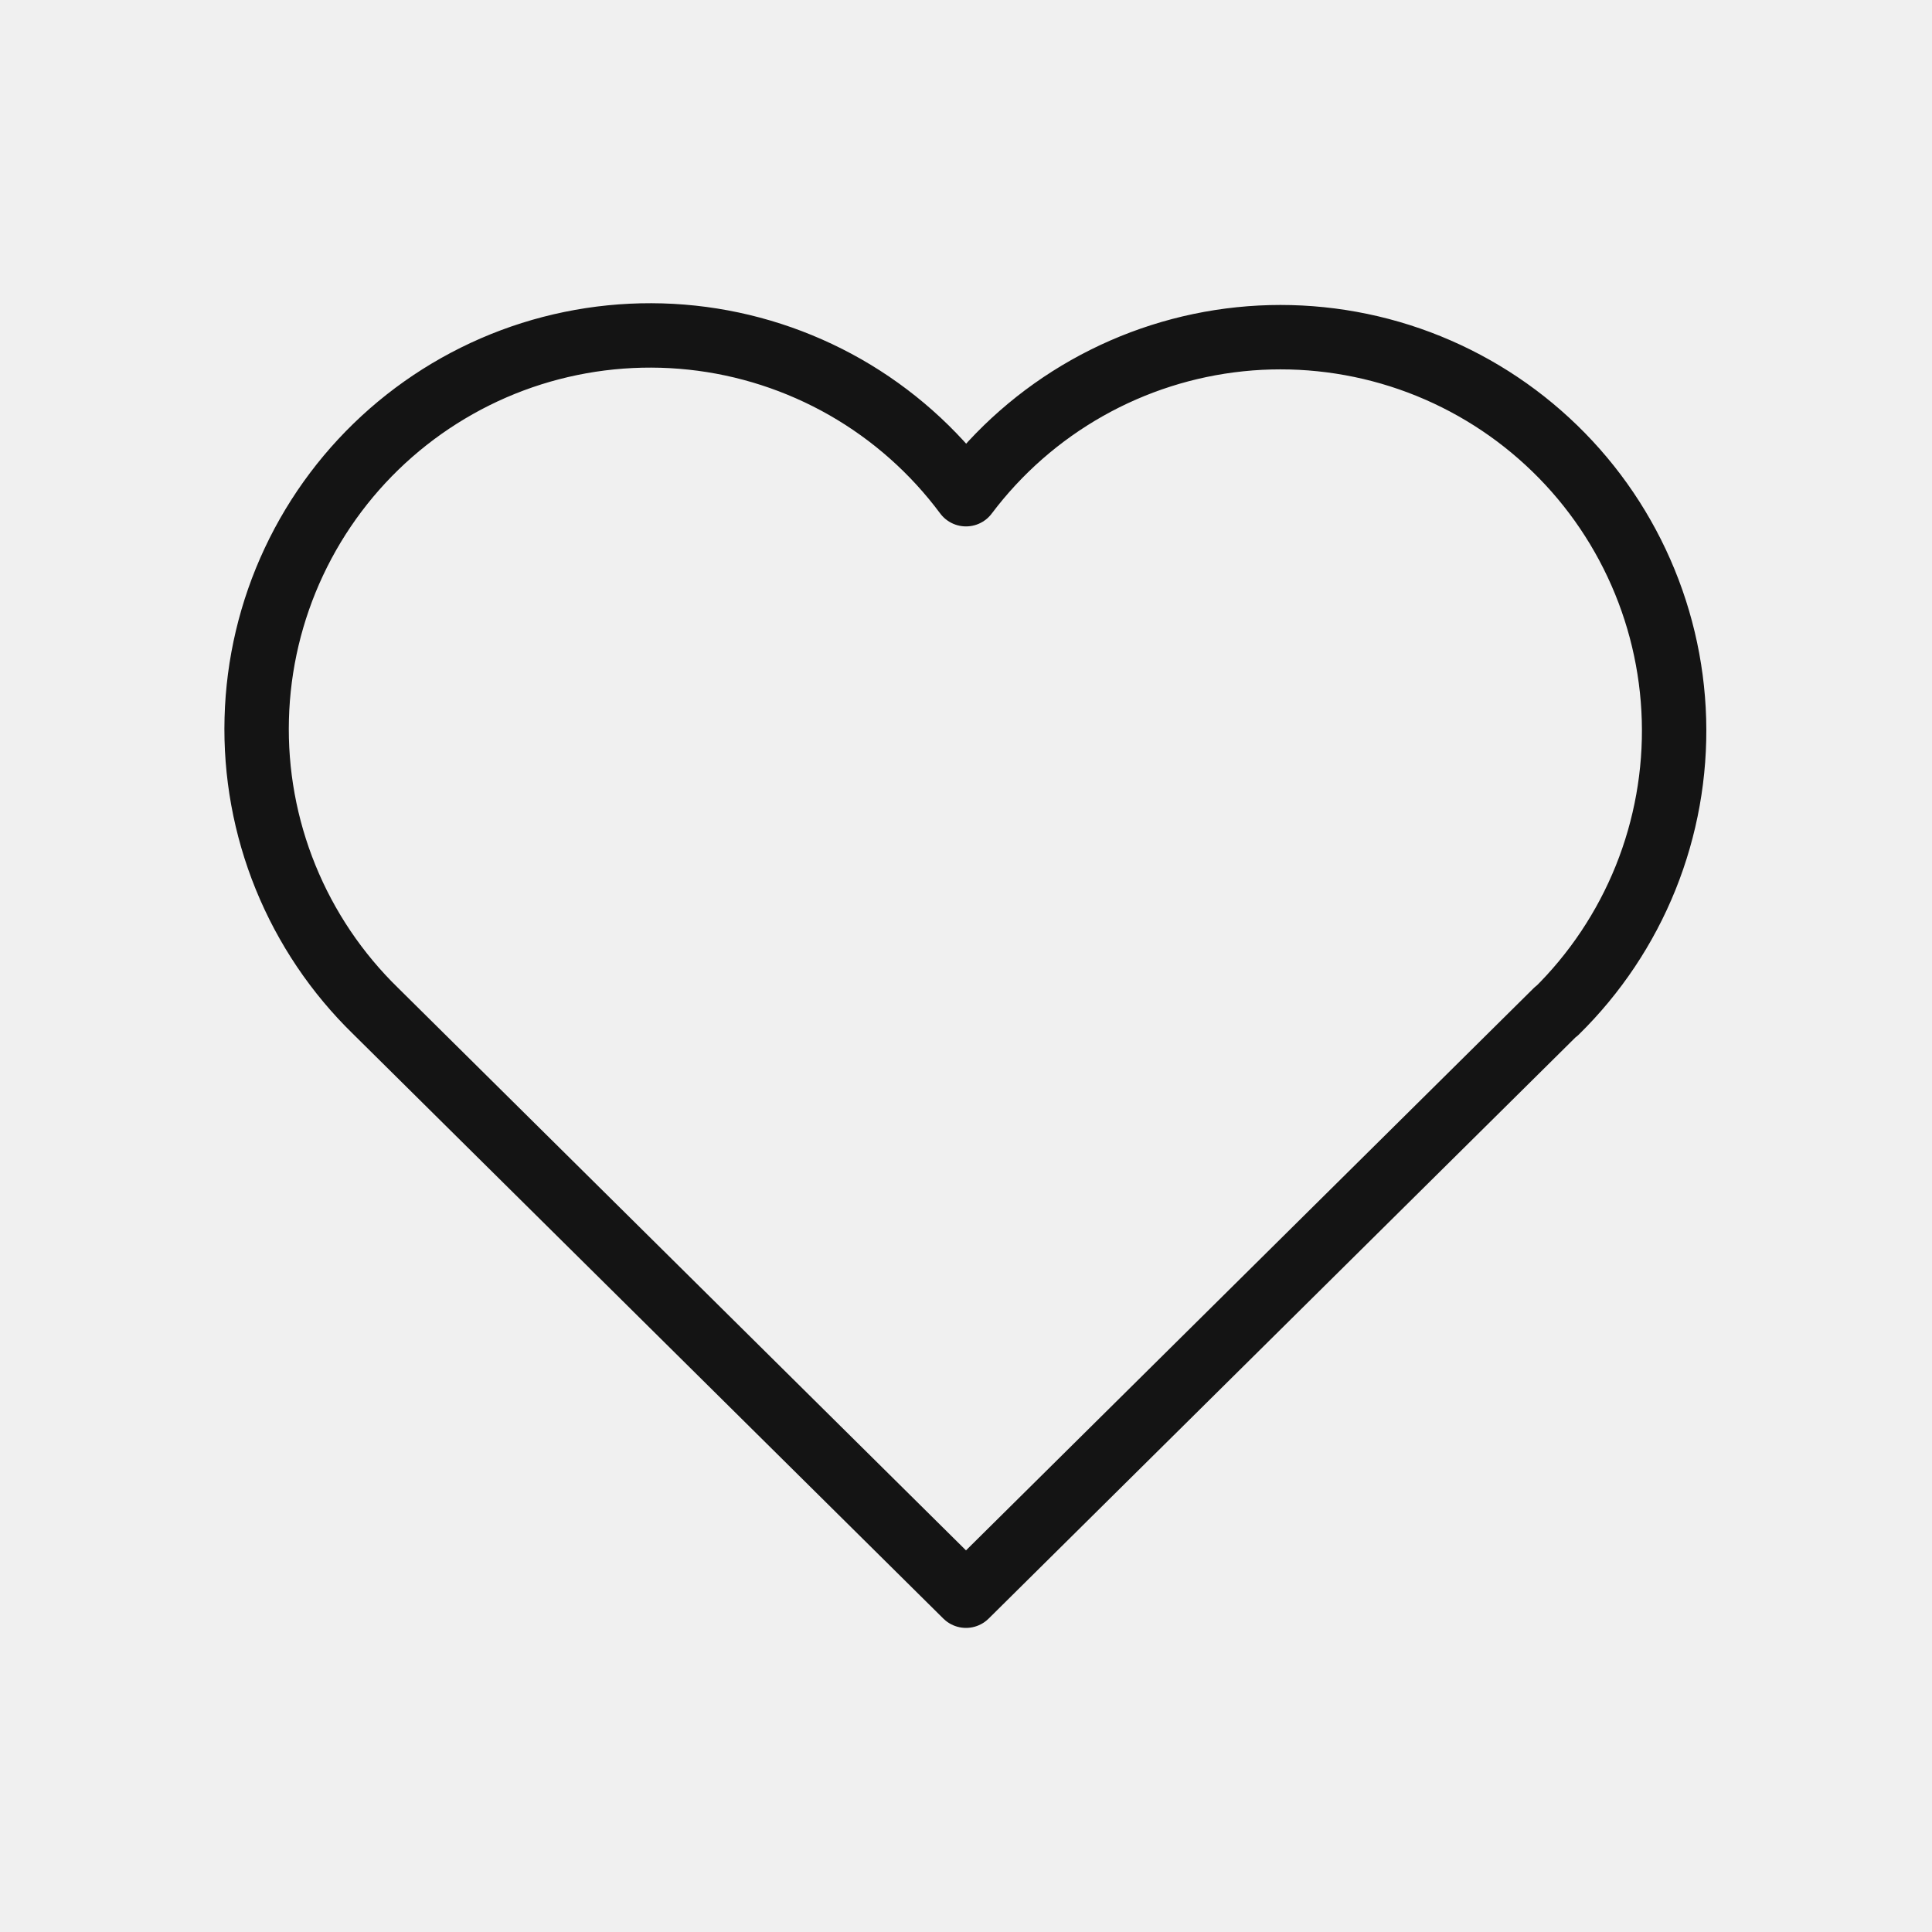
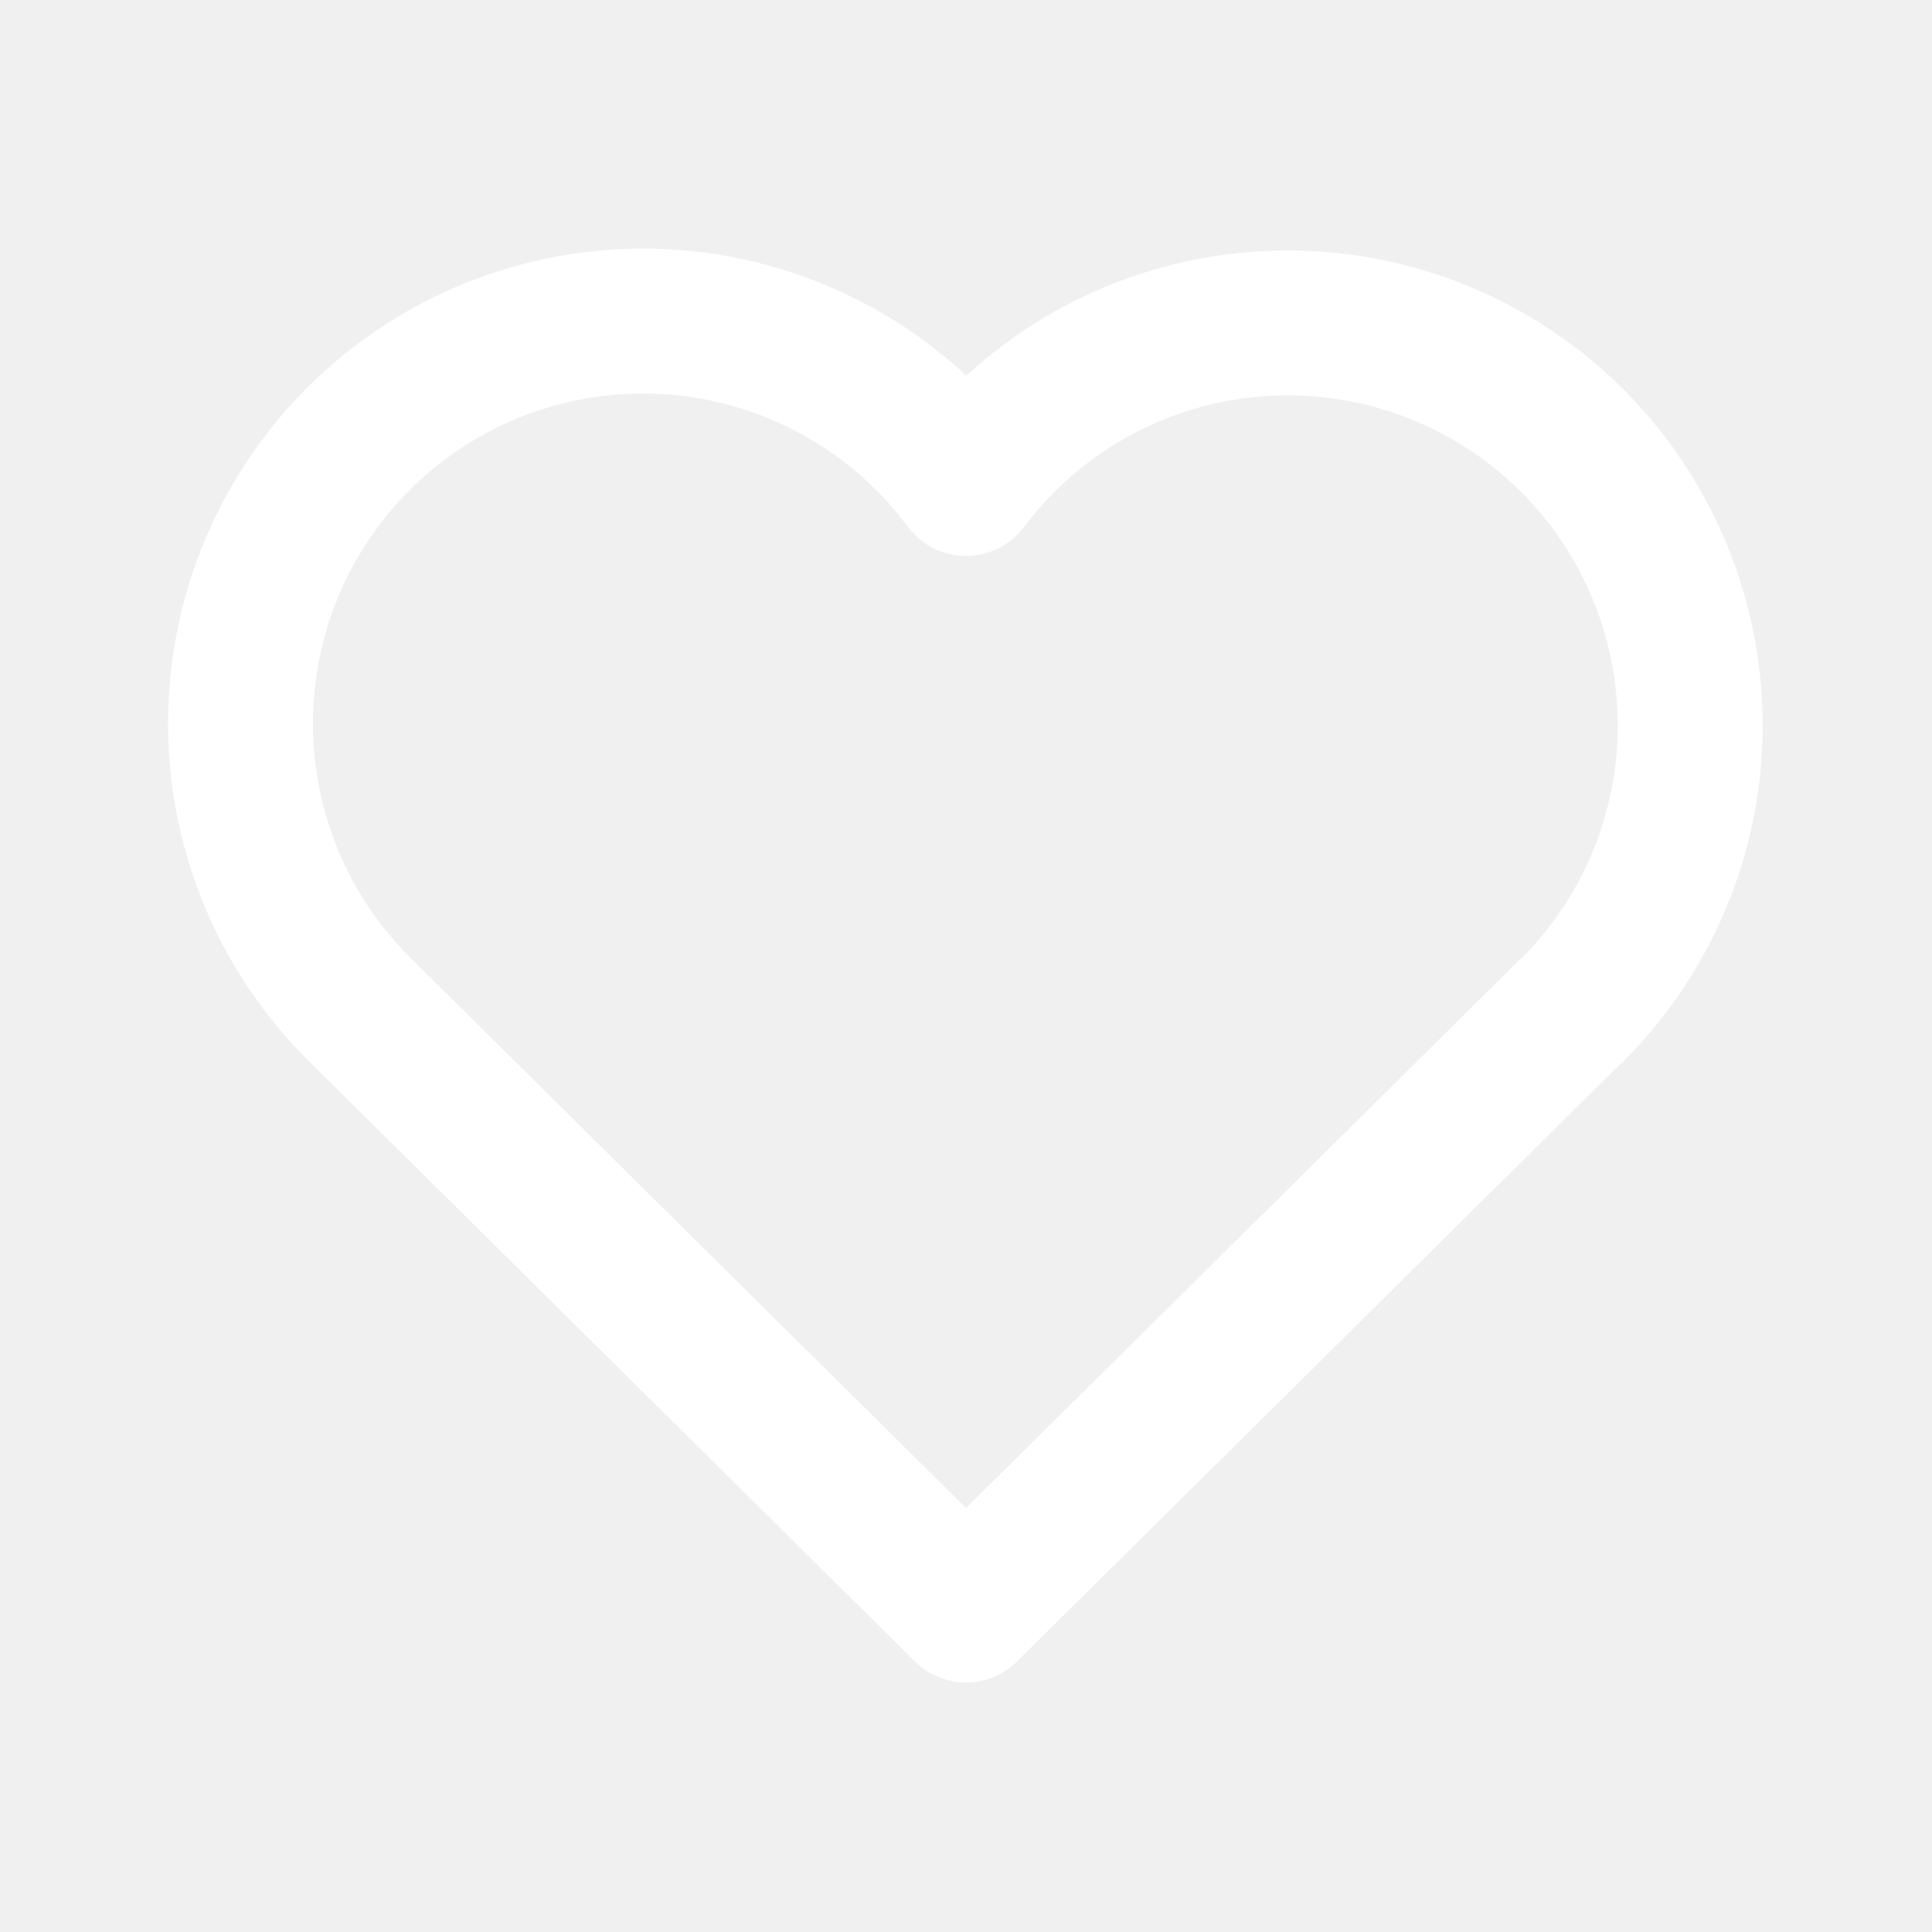
- <svg xmlns="http://www.w3.org/2000/svg" width="45" height="45" viewBox="0 0 45 45" fill="none">
+ <svg xmlns="http://www.w3.org/2000/svg" width="20" height="20" viewBox="0 0 20 20" fill="none">
  <g id="tabler-icon-heart">
-     <path id="Vector" d="M36.25 23.549L22.5 37.167L8.75 23.549C7.843 22.666 7.129 21.605 6.652 20.433C6.175 19.261 5.946 18.003 5.98 16.738C6.013 15.473 6.308 14.228 6.846 13.083C7.384 11.937 8.153 10.916 9.105 10.082C10.057 9.249 11.172 8.621 12.378 8.239C13.585 7.858 14.857 7.73 16.116 7.864C17.374 7.998 18.591 8.392 19.69 9.019C20.788 9.647 21.745 10.495 22.5 11.511C23.259 10.503 24.217 9.662 25.315 9.041C26.413 8.42 27.627 8.032 28.882 7.902C30.137 7.772 31.405 7.903 32.607 8.285C33.809 8.668 34.919 9.294 35.868 10.126C36.817 10.957 37.584 11.975 38.121 13.117C38.658 14.258 38.954 15.498 38.99 16.759C39.026 18.02 38.801 19.275 38.33 20.445C37.858 21.616 37.15 22.676 36.25 23.56" stroke="#141414" stroke-width="1.5" stroke-linecap="round" stroke-linejoin="round" />
+     <path id="Vector" d="M16.25 10.477L10 16.667L3.75 10.477C3.338 10.075 3.013 9.593 2.796 9.06C2.58 8.528 2.476 7.956 2.491 7.381C2.506 6.806 2.64 6.24 2.884 5.719C3.129 5.199 3.479 4.734 3.911 4.355C4.344 3.976 4.851 3.691 5.399 3.518C5.948 3.344 6.526 3.286 7.098 3.347C7.67 3.408 8.223 3.587 8.722 3.872C9.222 4.158 9.657 4.543 10 5.005C10.345 4.547 10.78 4.164 11.279 3.882C11.778 3.6 12.331 3.424 12.901 3.365C13.471 3.305 14.048 3.365 14.594 3.539C15.14 3.712 15.645 3.997 16.076 4.375C16.508 4.753 16.856 5.216 17.1 5.735C17.345 6.254 17.479 6.817 17.495 7.39C17.512 7.964 17.41 8.534 17.195 9.066C16.981 9.598 16.659 10.08 16.25 10.482" stroke="white" stroke-width="1.5" stroke-linecap="round" stroke-linejoin="round" />
  </g>
</svg>
